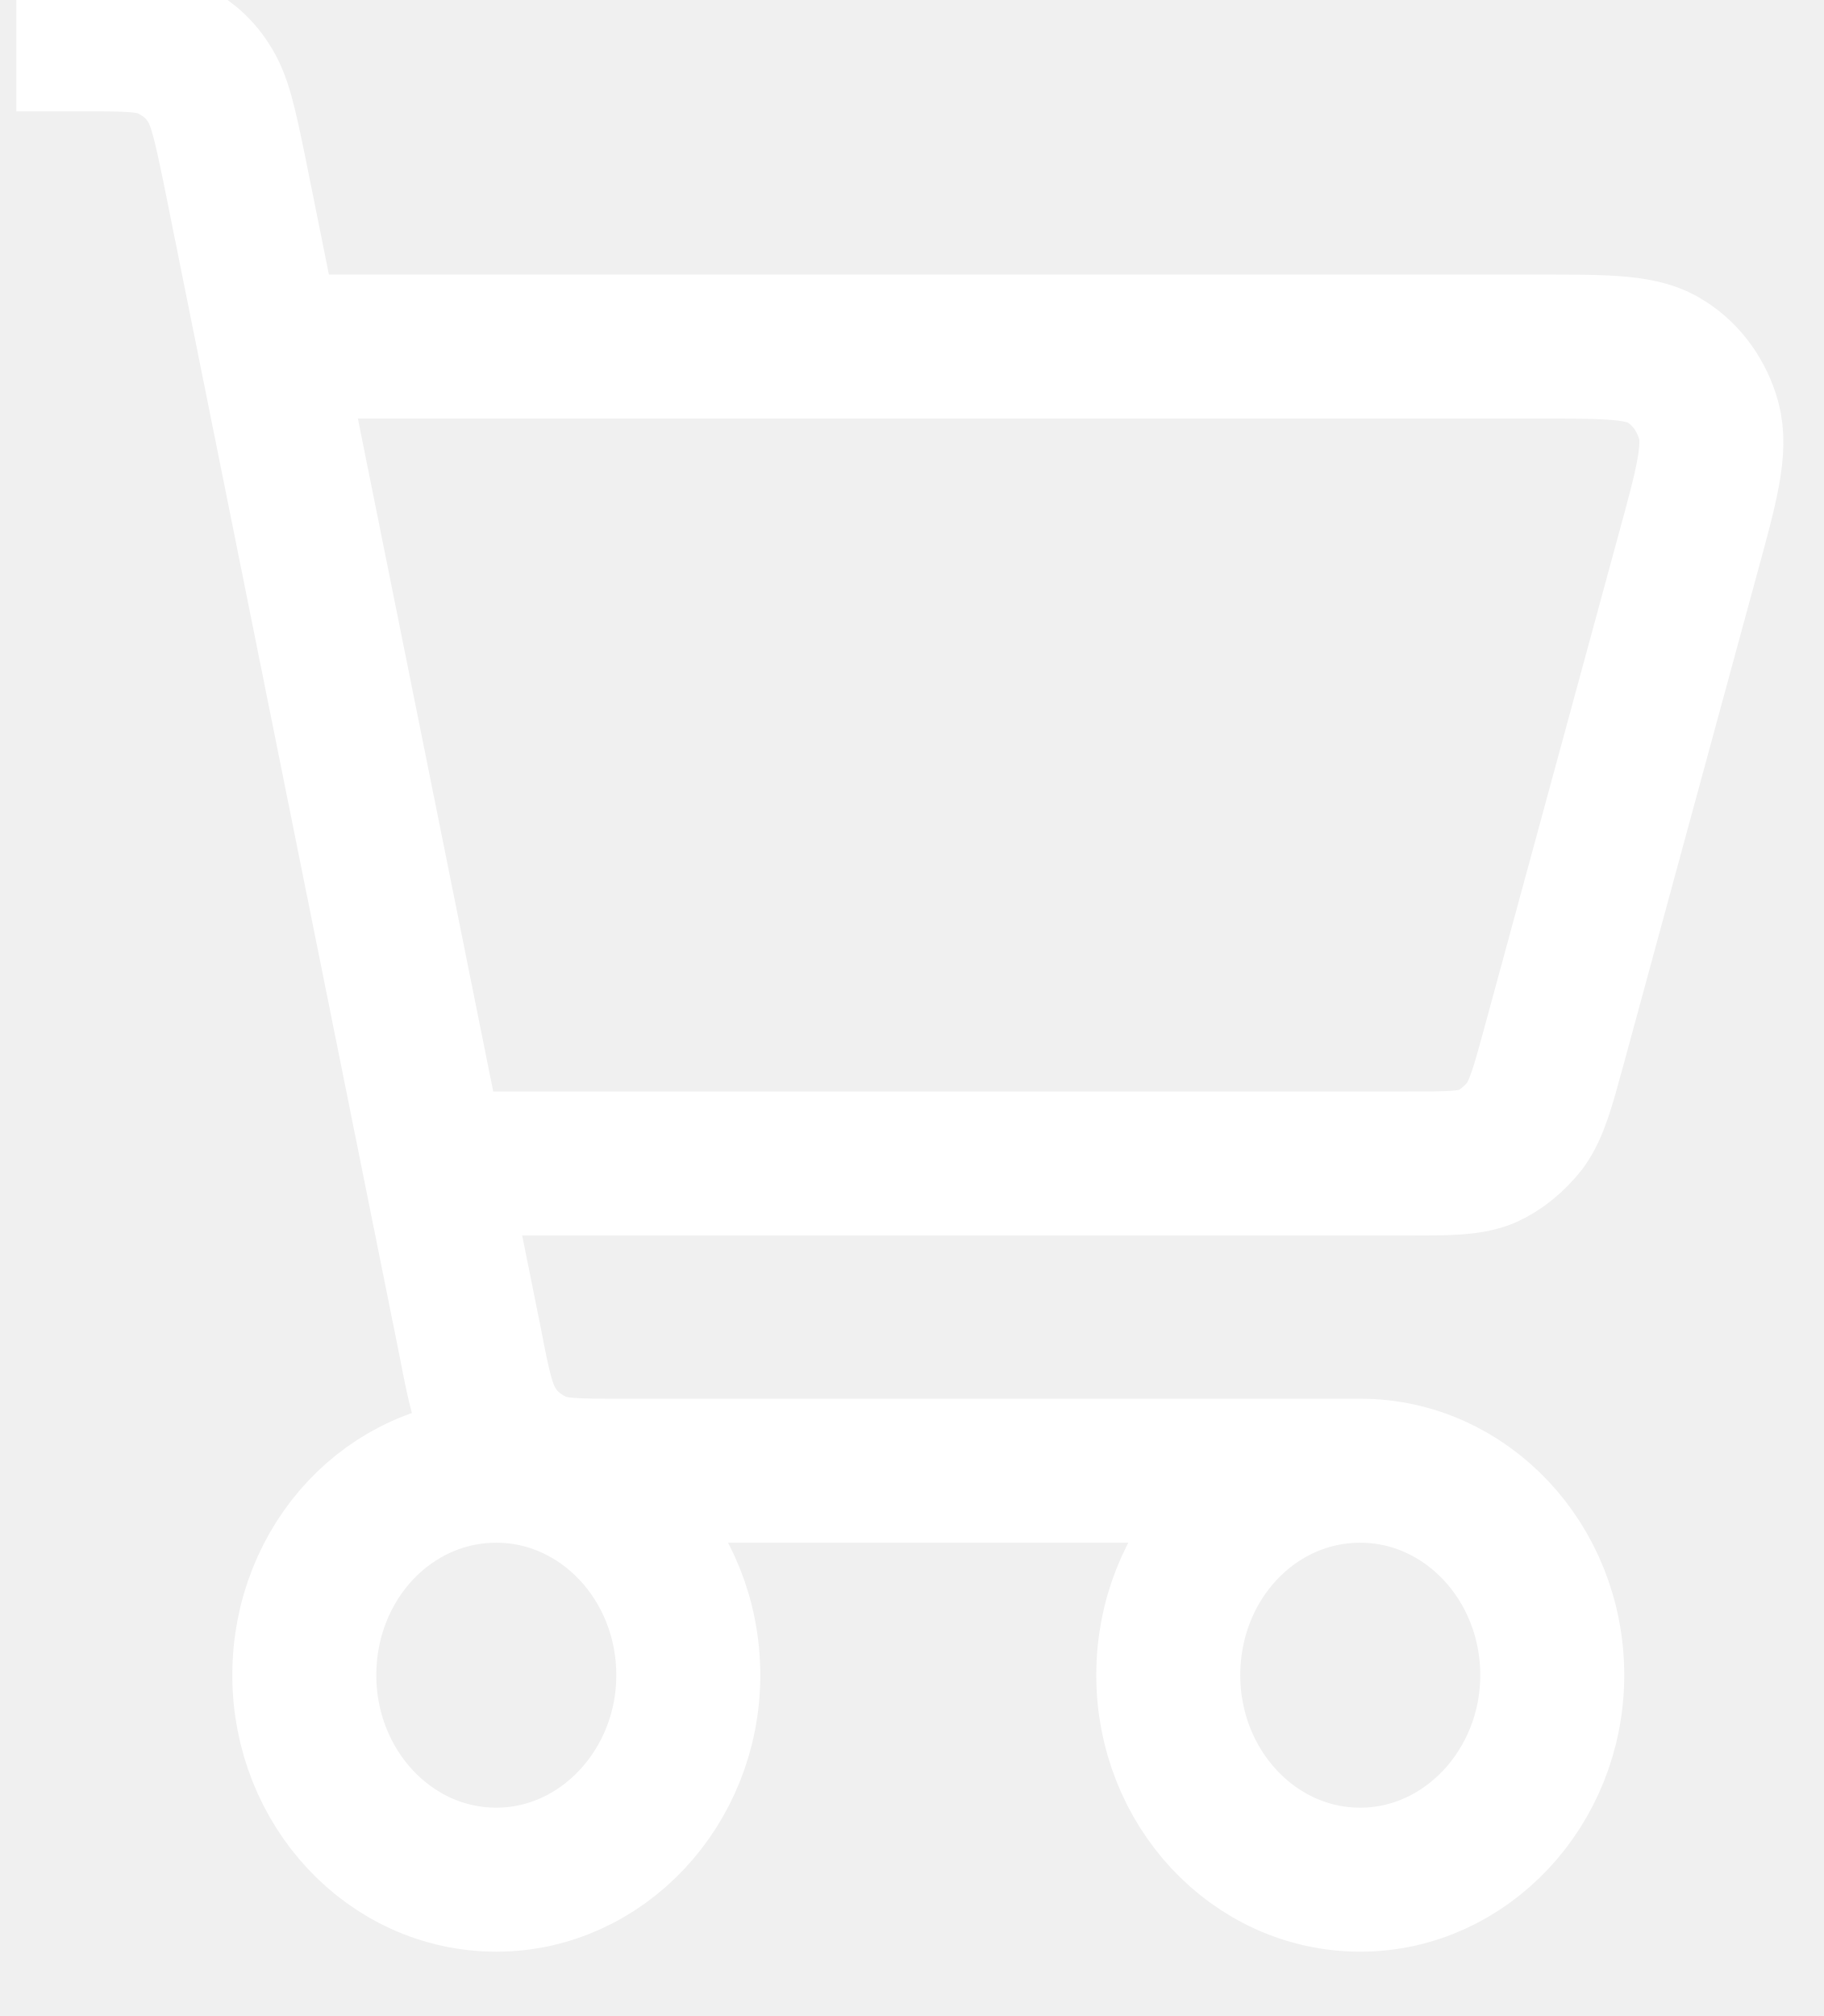
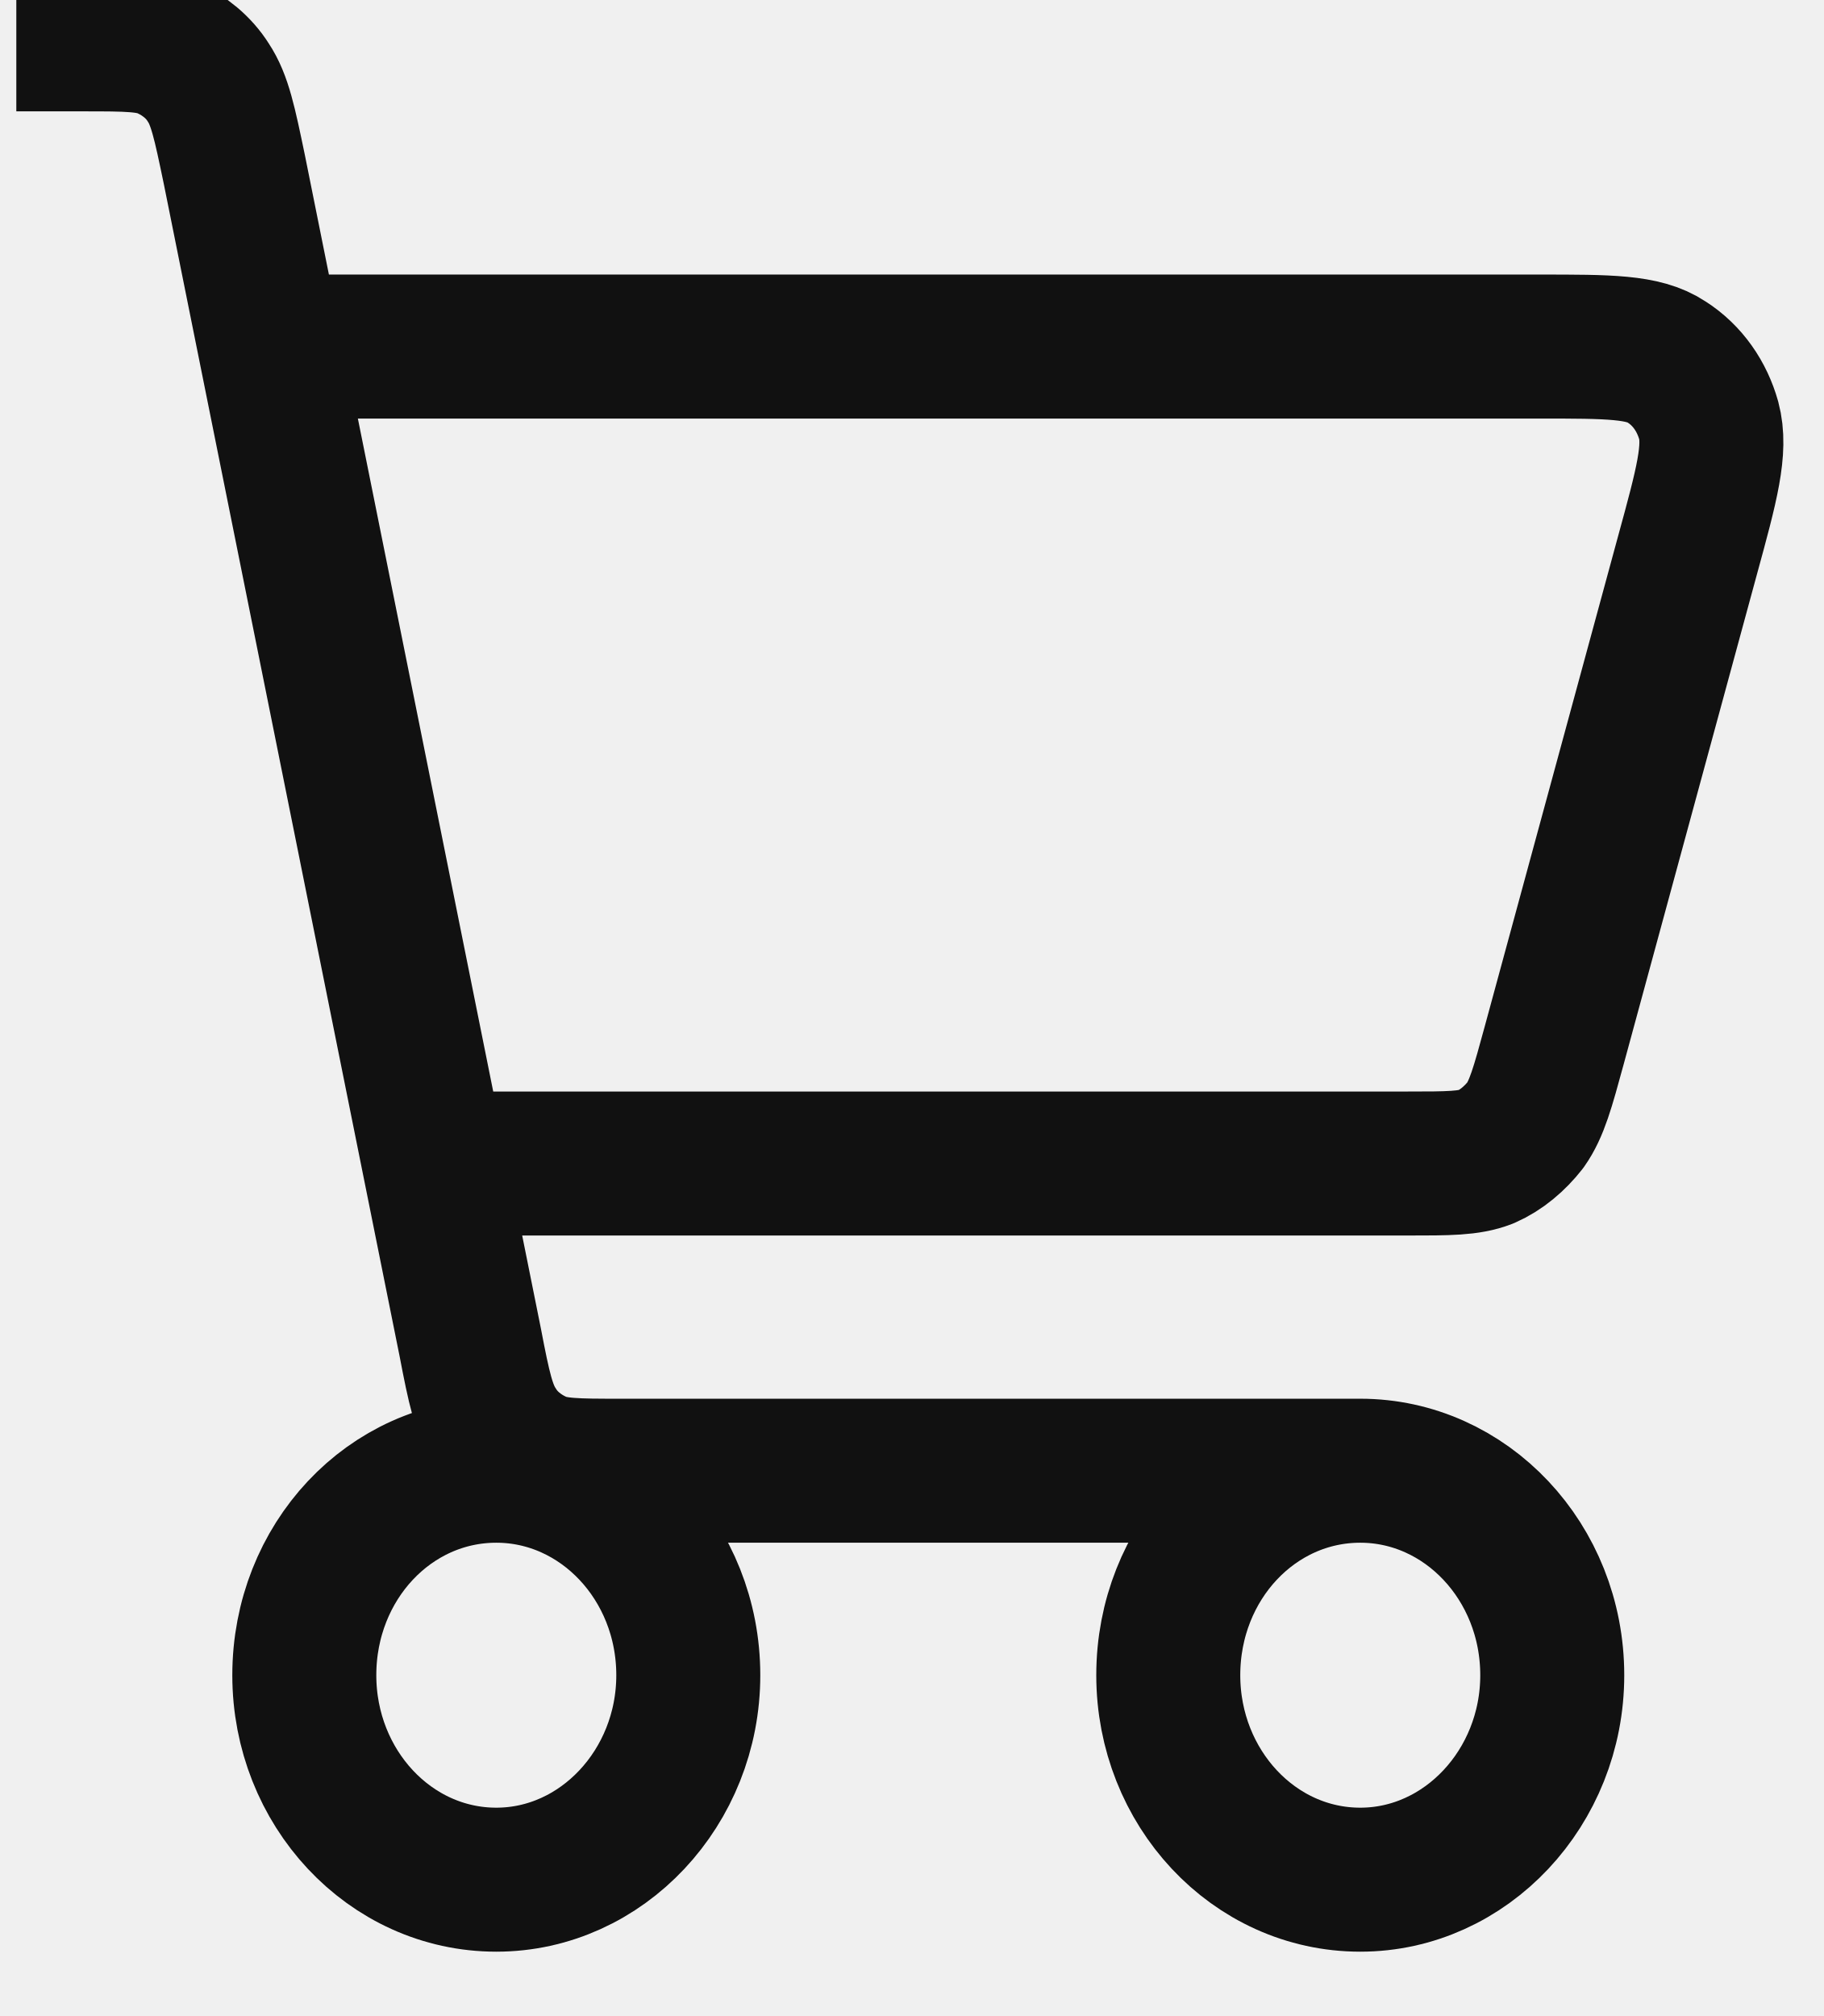
- <svg xmlns="http://www.w3.org/2000/svg" width="19" height="21" viewBox="0 0 19 21" fill="none">
+ <svg xmlns="http://www.w3.org/2000/svg" width="19" height="21" viewBox="0 0 19 21" stroke="#111111" fill="none">
  <defs />
-   <path id="Vector" d="M12.17 17.45C12.17 16.27 13.06 15.32 14.17 15.32C15.27 15.32 16.17 16.27 16.17 17.45C16.17 18.62 15.27 19.58 14.17 19.58C13.06 19.58 12.17 18.62 12.17 17.45ZM3.17 17.45C3.17 16.27 4.06 15.32 5.17 15.32C6.27 15.32 7.17 16.27 7.17 17.45C7.17 18.62 6.27 19.58 5.17 19.58C4.06 19.58 3.17 18.62 3.17 17.45ZM0.17 0.41L0.87 0.41C1.33 0.41 1.56 0.41 1.75 0.5C1.92 0.58 2.07 0.7 2.17 0.86C2.29 1.04 2.34 1.28 2.44 1.76L4.9 13.99C4.99 14.46 5.04 14.69 5.16 14.87C5.26 15.03 5.41 15.15 5.58 15.23C5.77 15.32 6 15.32 6.46 15.32L14.17 15.32M3.17 3.61L16.04 3.61C16.76 3.61 17.12 3.61 17.36 3.77C17.58 3.91 17.73 4.13 17.8 4.38C17.88 4.68 17.78 5.05 17.58 5.78L16.19 10.89C16.07 11.33 16.01 11.55 15.89 11.72C15.78 11.86 15.64 11.98 15.48 12.05C15.3 12.12 15.09 12.12 14.66 12.12L4.9 12.12" stroke="#FFFFFF" stroke-opacity="1" stroke-width="1.5" stroke-linejoin="round" />
+   <path id="Vector" d="M12.17 17.45C12.17 16.27 13.06 15.32 14.17 15.32C15.27 15.32 16.17 16.27 16.17 17.45C16.17 18.62 15.27 19.58 14.17 19.58C13.06 19.58 12.17 18.62 12.17 17.45ZM3.17 17.45C3.17 16.27 4.06 15.32 5.17 15.32C6.27 15.32 7.17 16.27 7.17 17.45C7.17 18.62 6.27 19.58 5.17 19.58C4.06 19.58 3.17 18.62 3.17 17.45ZM0.17 0.41L0.87 0.41C1.33 0.41 1.56 0.41 1.75 0.5C1.92 0.58 2.07 0.7 2.17 0.86C2.29 1.04 2.34 1.28 2.44 1.76L4.9 13.99C4.99 14.46 5.04 14.69 5.16 14.87C5.26 15.03 5.41 15.15 5.58 15.23C5.77 15.32 6 15.32 6.46 15.32L14.17 15.32M3.17 3.61L16.04 3.61C16.76 3.61 17.12 3.61 17.36 3.77C17.58 3.91 17.73 4.13 17.8 4.38C17.88 4.68 17.78 5.05 17.58 5.78L16.19 10.89C16.07 11.33 16.01 11.55 15.89 11.72C15.78 11.86 15.64 11.98 15.48 12.05C15.3 12.12 15.09 12.12 14.66 12.12L4.9 12.12" stroke-opacity="1" stroke-width="1.5" stroke-linejoin="round" />
</svg>
